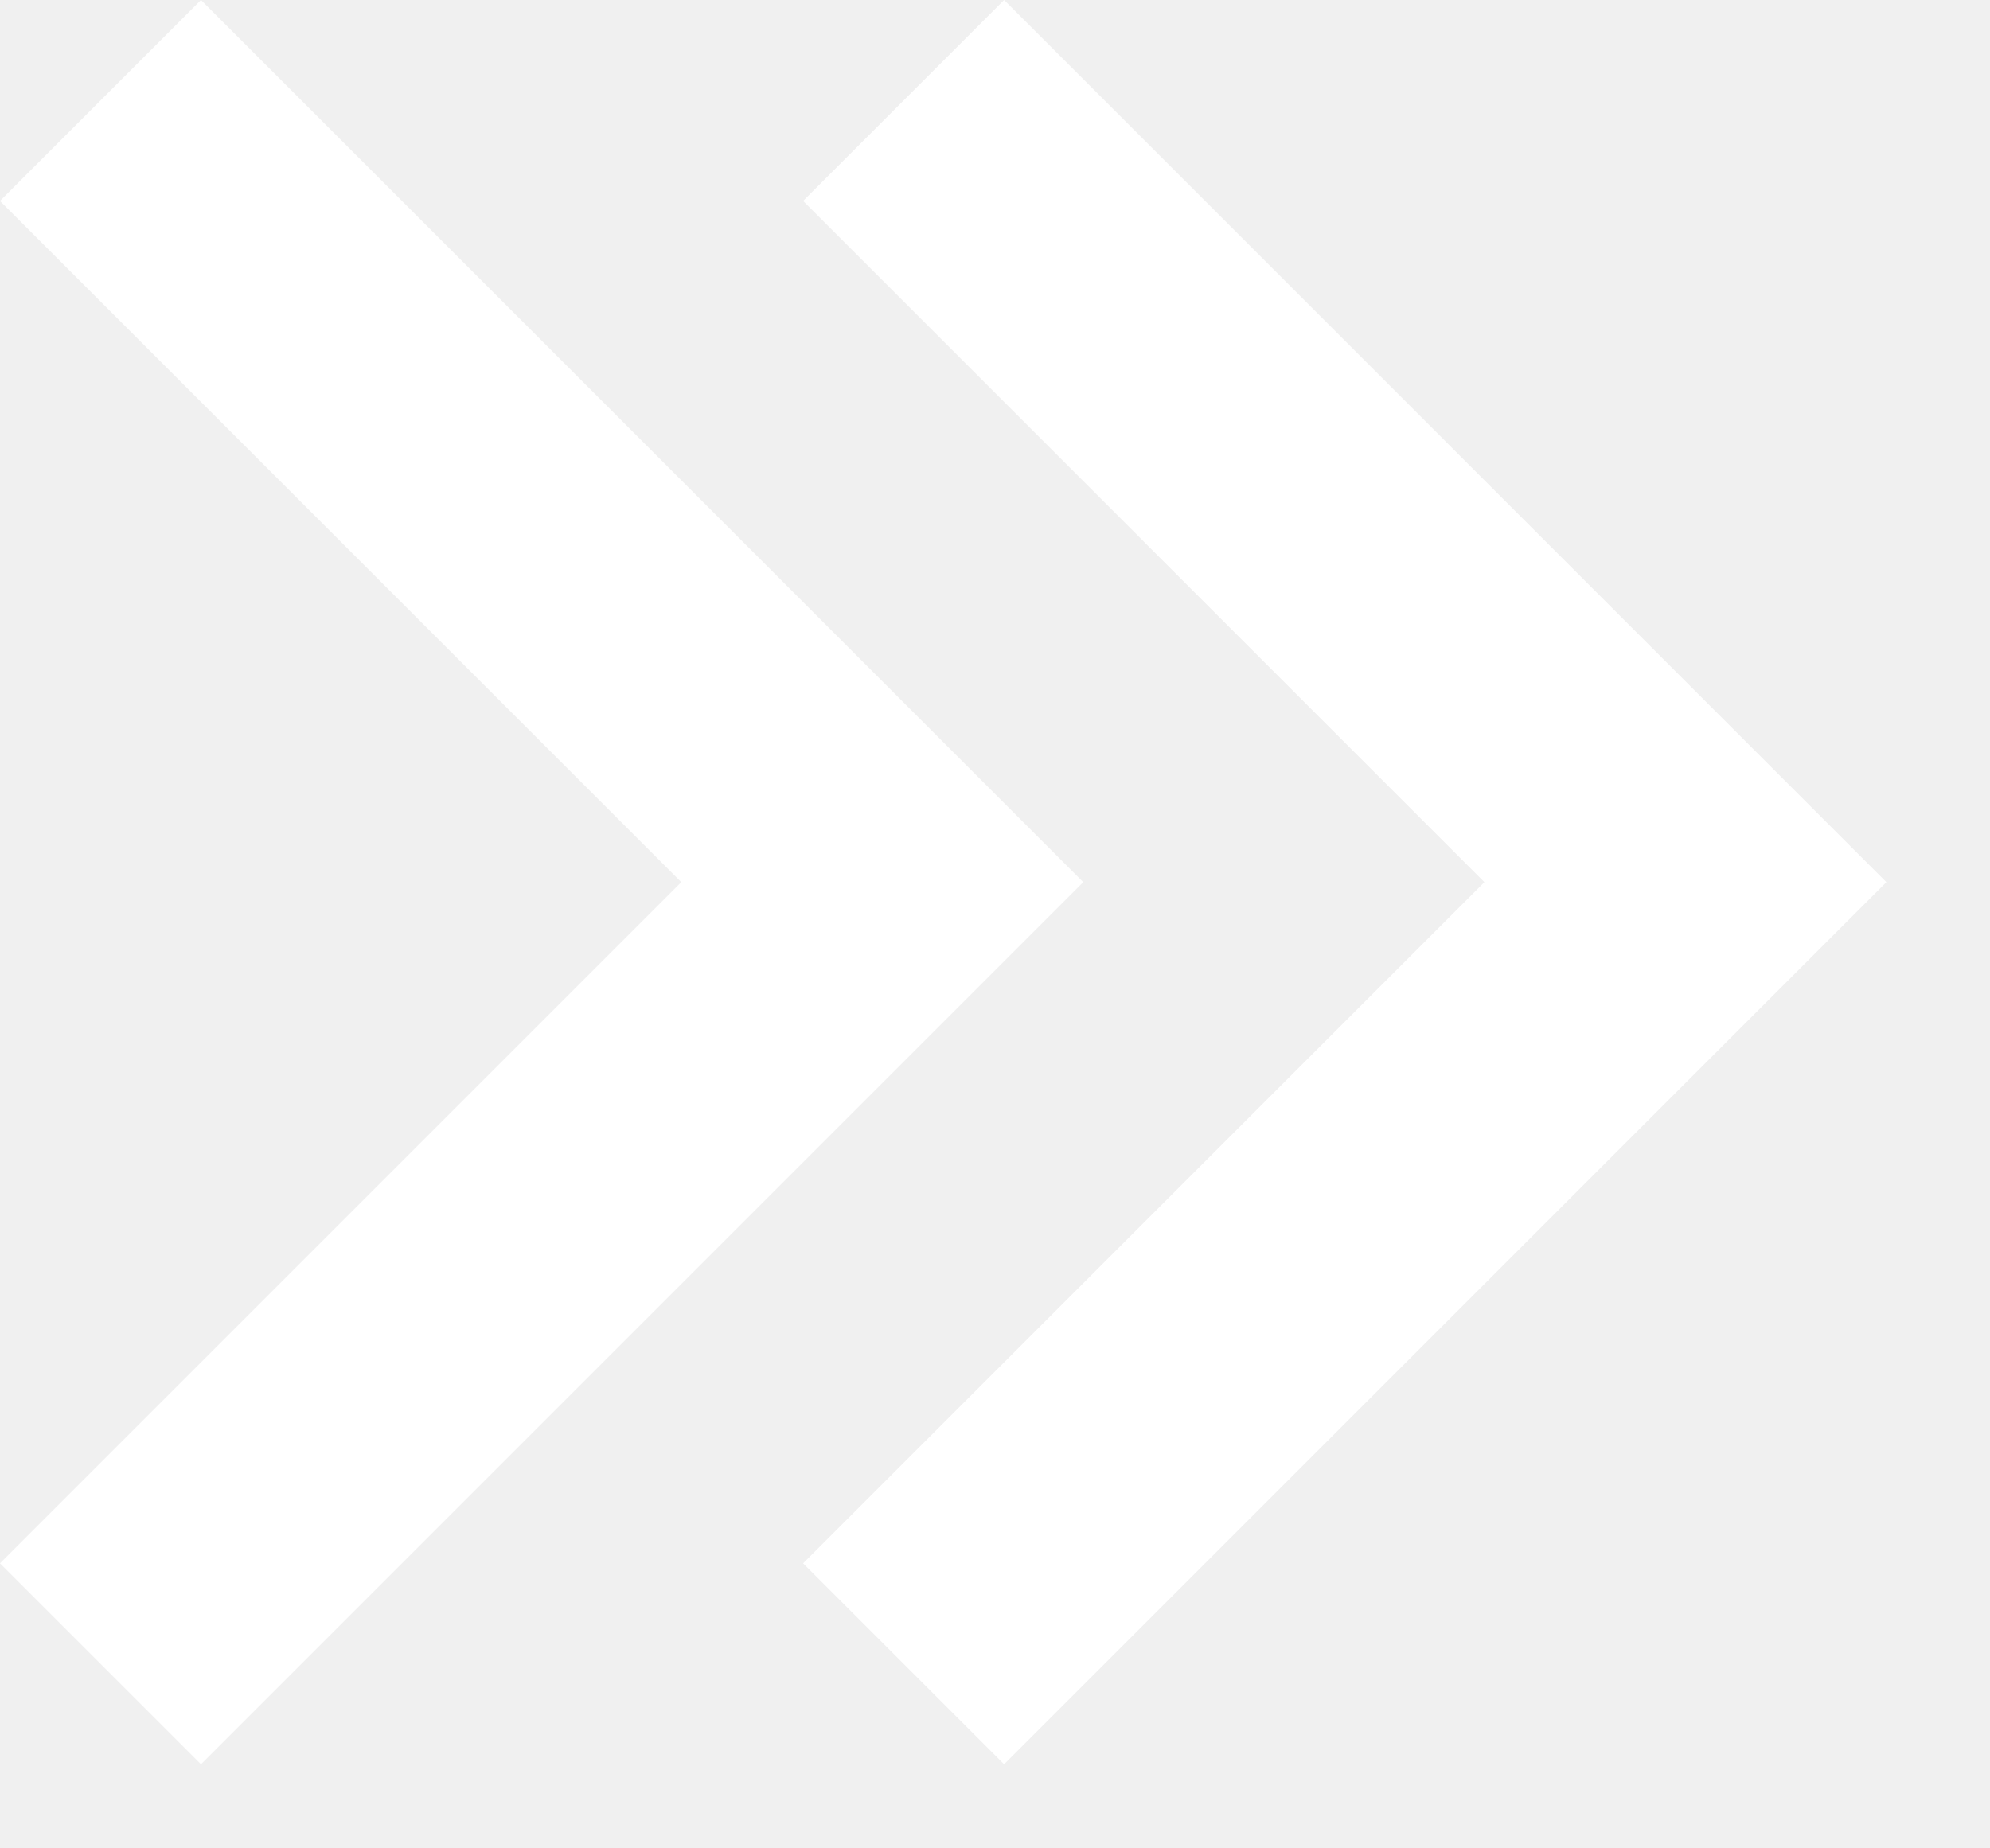
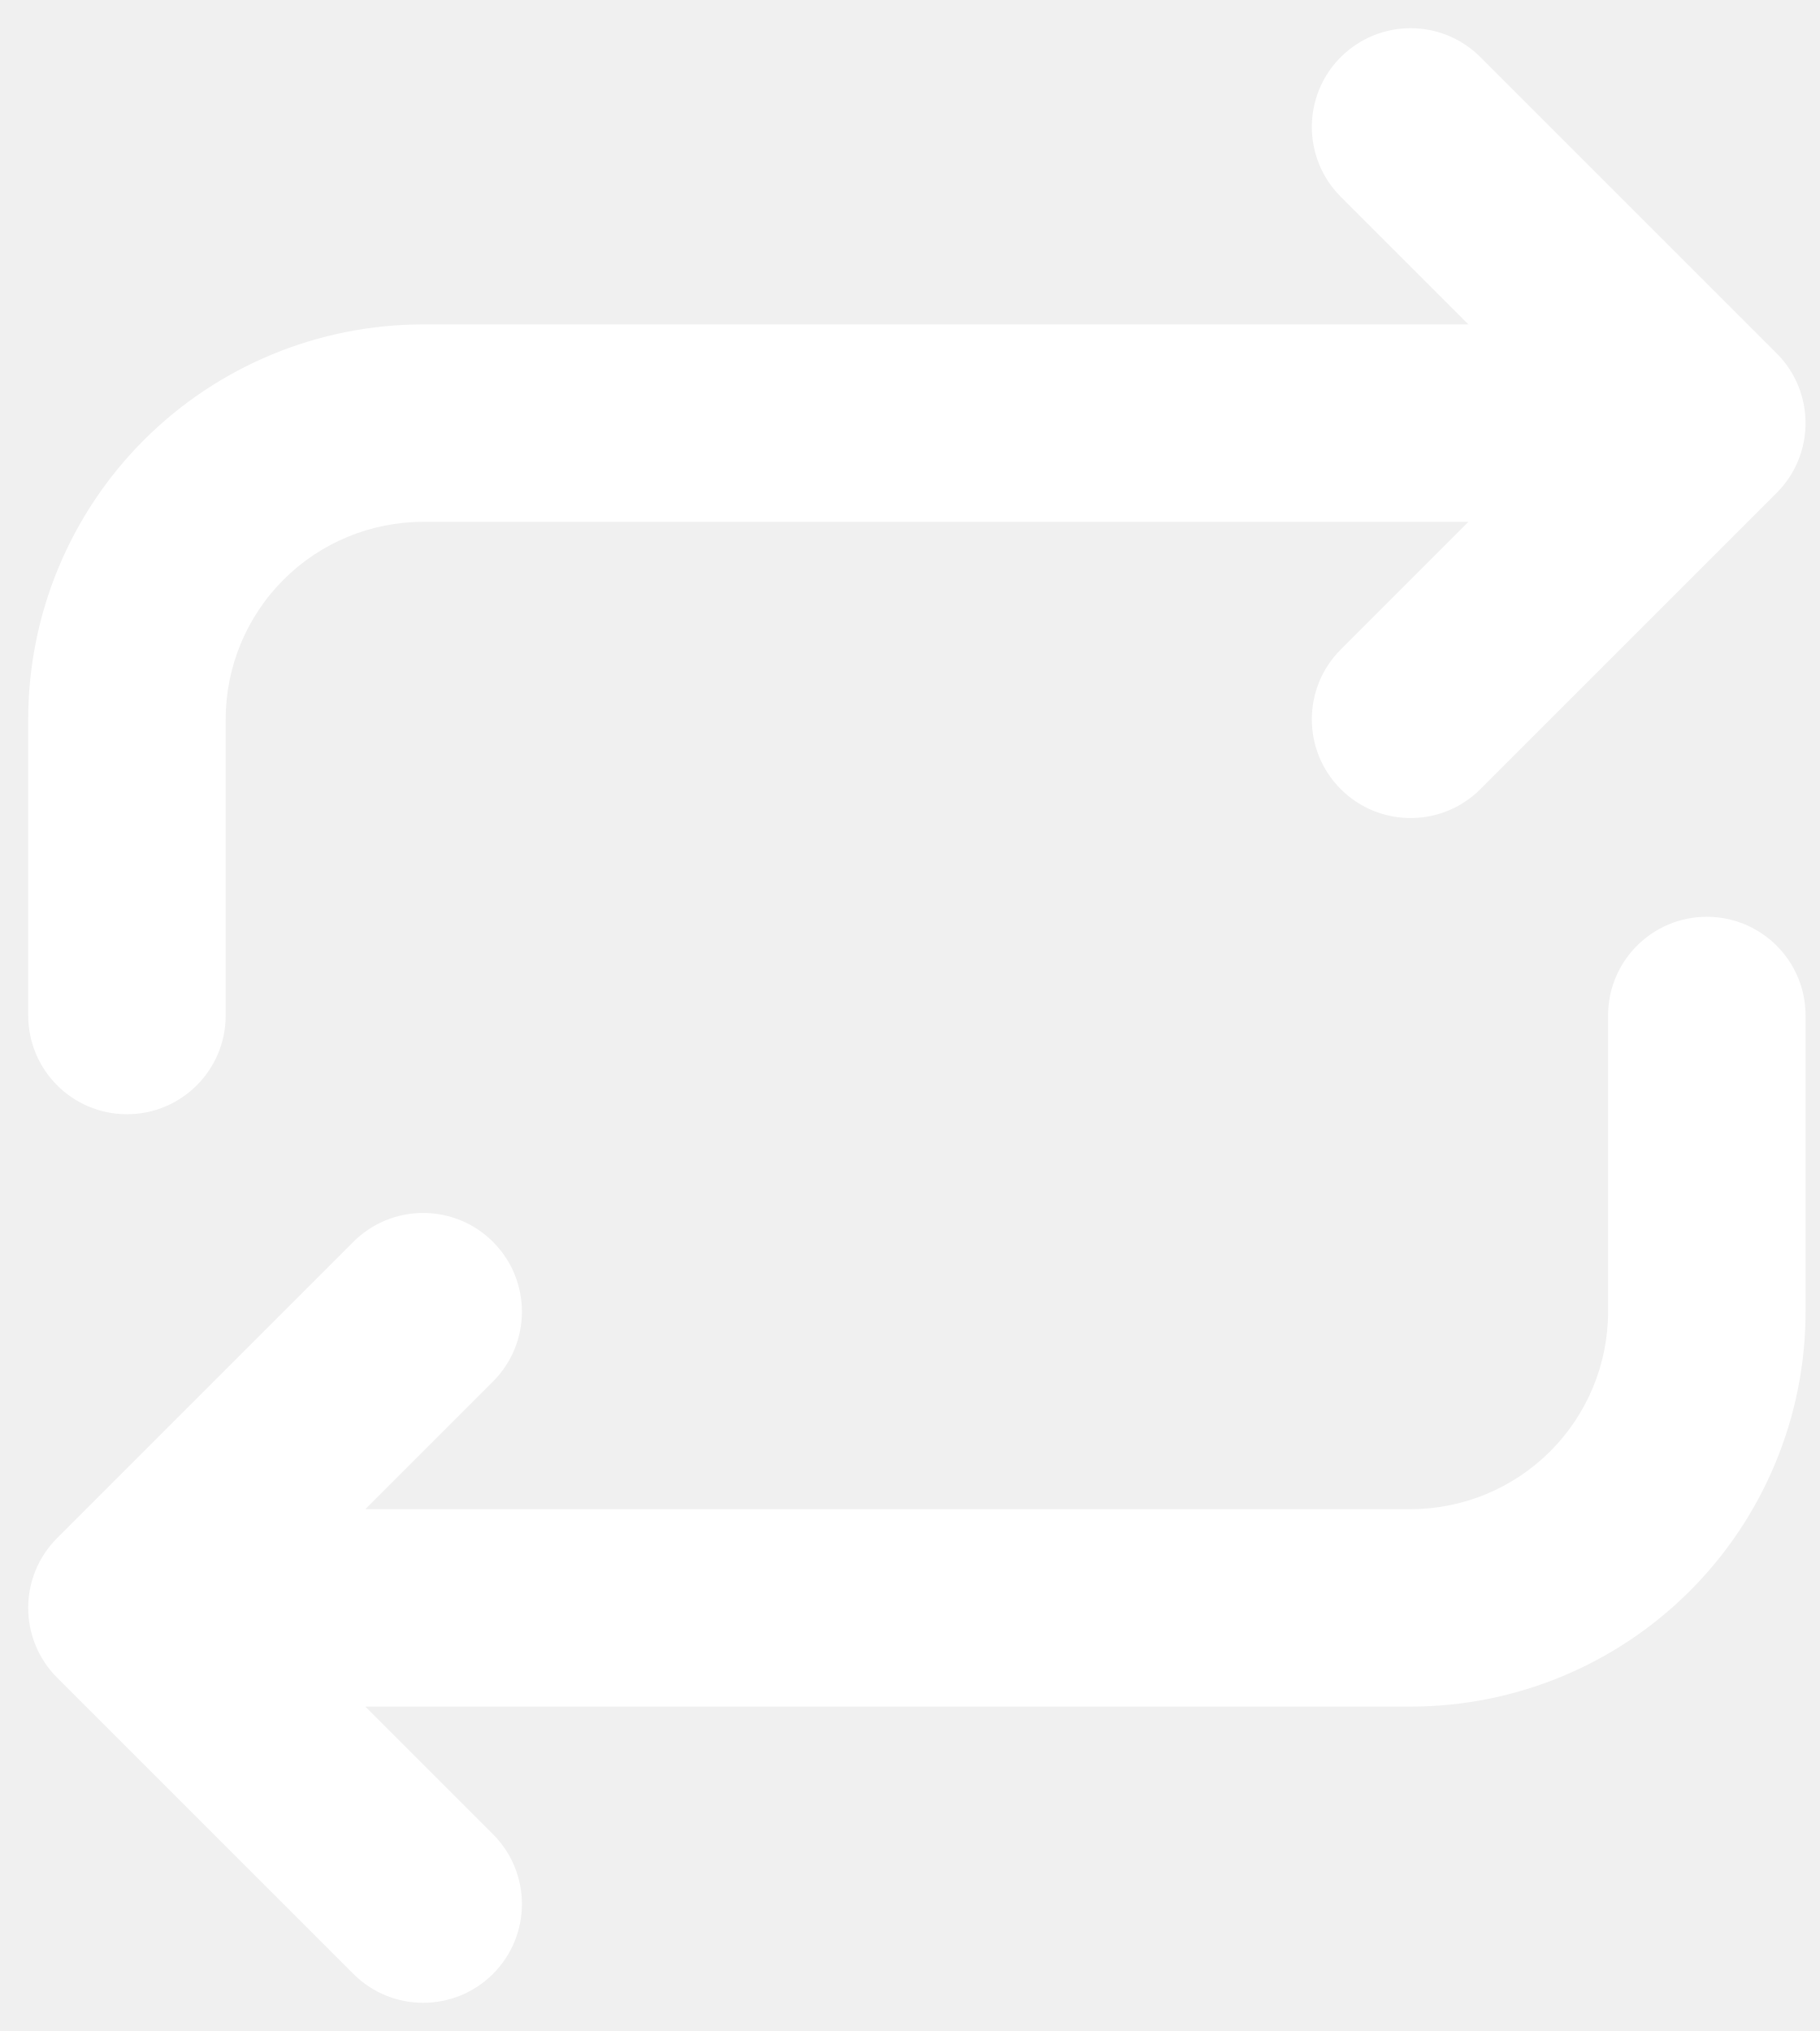
- <svg xmlns="http://www.w3.org/2000/svg" width="14" height="13" viewBox="0 0 14 13" fill="none">
-   <path d="M13.271 6.207L7.064 12.414L5.65 11L10.443 6.207L5.65 1.414L7.064 0L13.271 6.207ZM7.621 6.207L1.414 12.414L-5.39672e-06 11L4.793 6.207L-5.39672e-06 1.414L1.414 0L7.621 6.207Z" fill="white" />
+ <svg xmlns="http://www.w3.org/2000/svg" width="43" height="48" viewBox="0 0 43 48" fill="none">
+   <path fill-rule="evenodd" clip-rule="evenodd" d="M31.683 1.35C32.595 0.439 34.072 0.439 34.983 1.35L41.983 8.35C42.894 9.261 42.894 10.739 41.983 11.65L34.983 18.65C34.072 19.561 32.595 19.561 31.683 18.65C30.772 17.739 30.772 16.261 31.683 15.35L34.7 12.333H10C8.762 12.333 7.575 12.825 6.7 13.7C5.825 14.575 5.333 15.762 5.333 17V24C5.333 25.289 4.289 26.333 3 26.333C1.711 26.333 0.667 25.289 0.667 24V17C0.667 14.525 1.65 12.151 3.4 10.4C5.151 8.65 7.525 7.667 10 7.667H34.7L31.683 4.65C30.772 3.739 30.772 2.261 31.683 1.35ZM40.333 21.667C41.622 21.667 42.667 22.711 42.667 24V31C42.667 33.475 41.683 35.849 39.933 37.6C38.183 39.35 35.809 40.333 33.333 40.333H8.633L11.65 43.35C12.561 44.261 12.561 45.739 11.65 46.65C10.739 47.561 9.261 47.561 8.35 46.65L1.35 39.65C0.439 38.739 0.439 37.261 1.35 36.35L8.35 29.35C9.261 28.439 10.739 28.439 11.65 29.35C12.561 30.261 12.561 31.739 11.65 32.65L8.633 35.667H33.333C34.571 35.667 35.758 35.175 36.633 34.3C37.508 33.425 38 32.238 38 31V24C38 22.711 39.045 21.667 40.333 21.667Z" fill="white" />
</svg>
